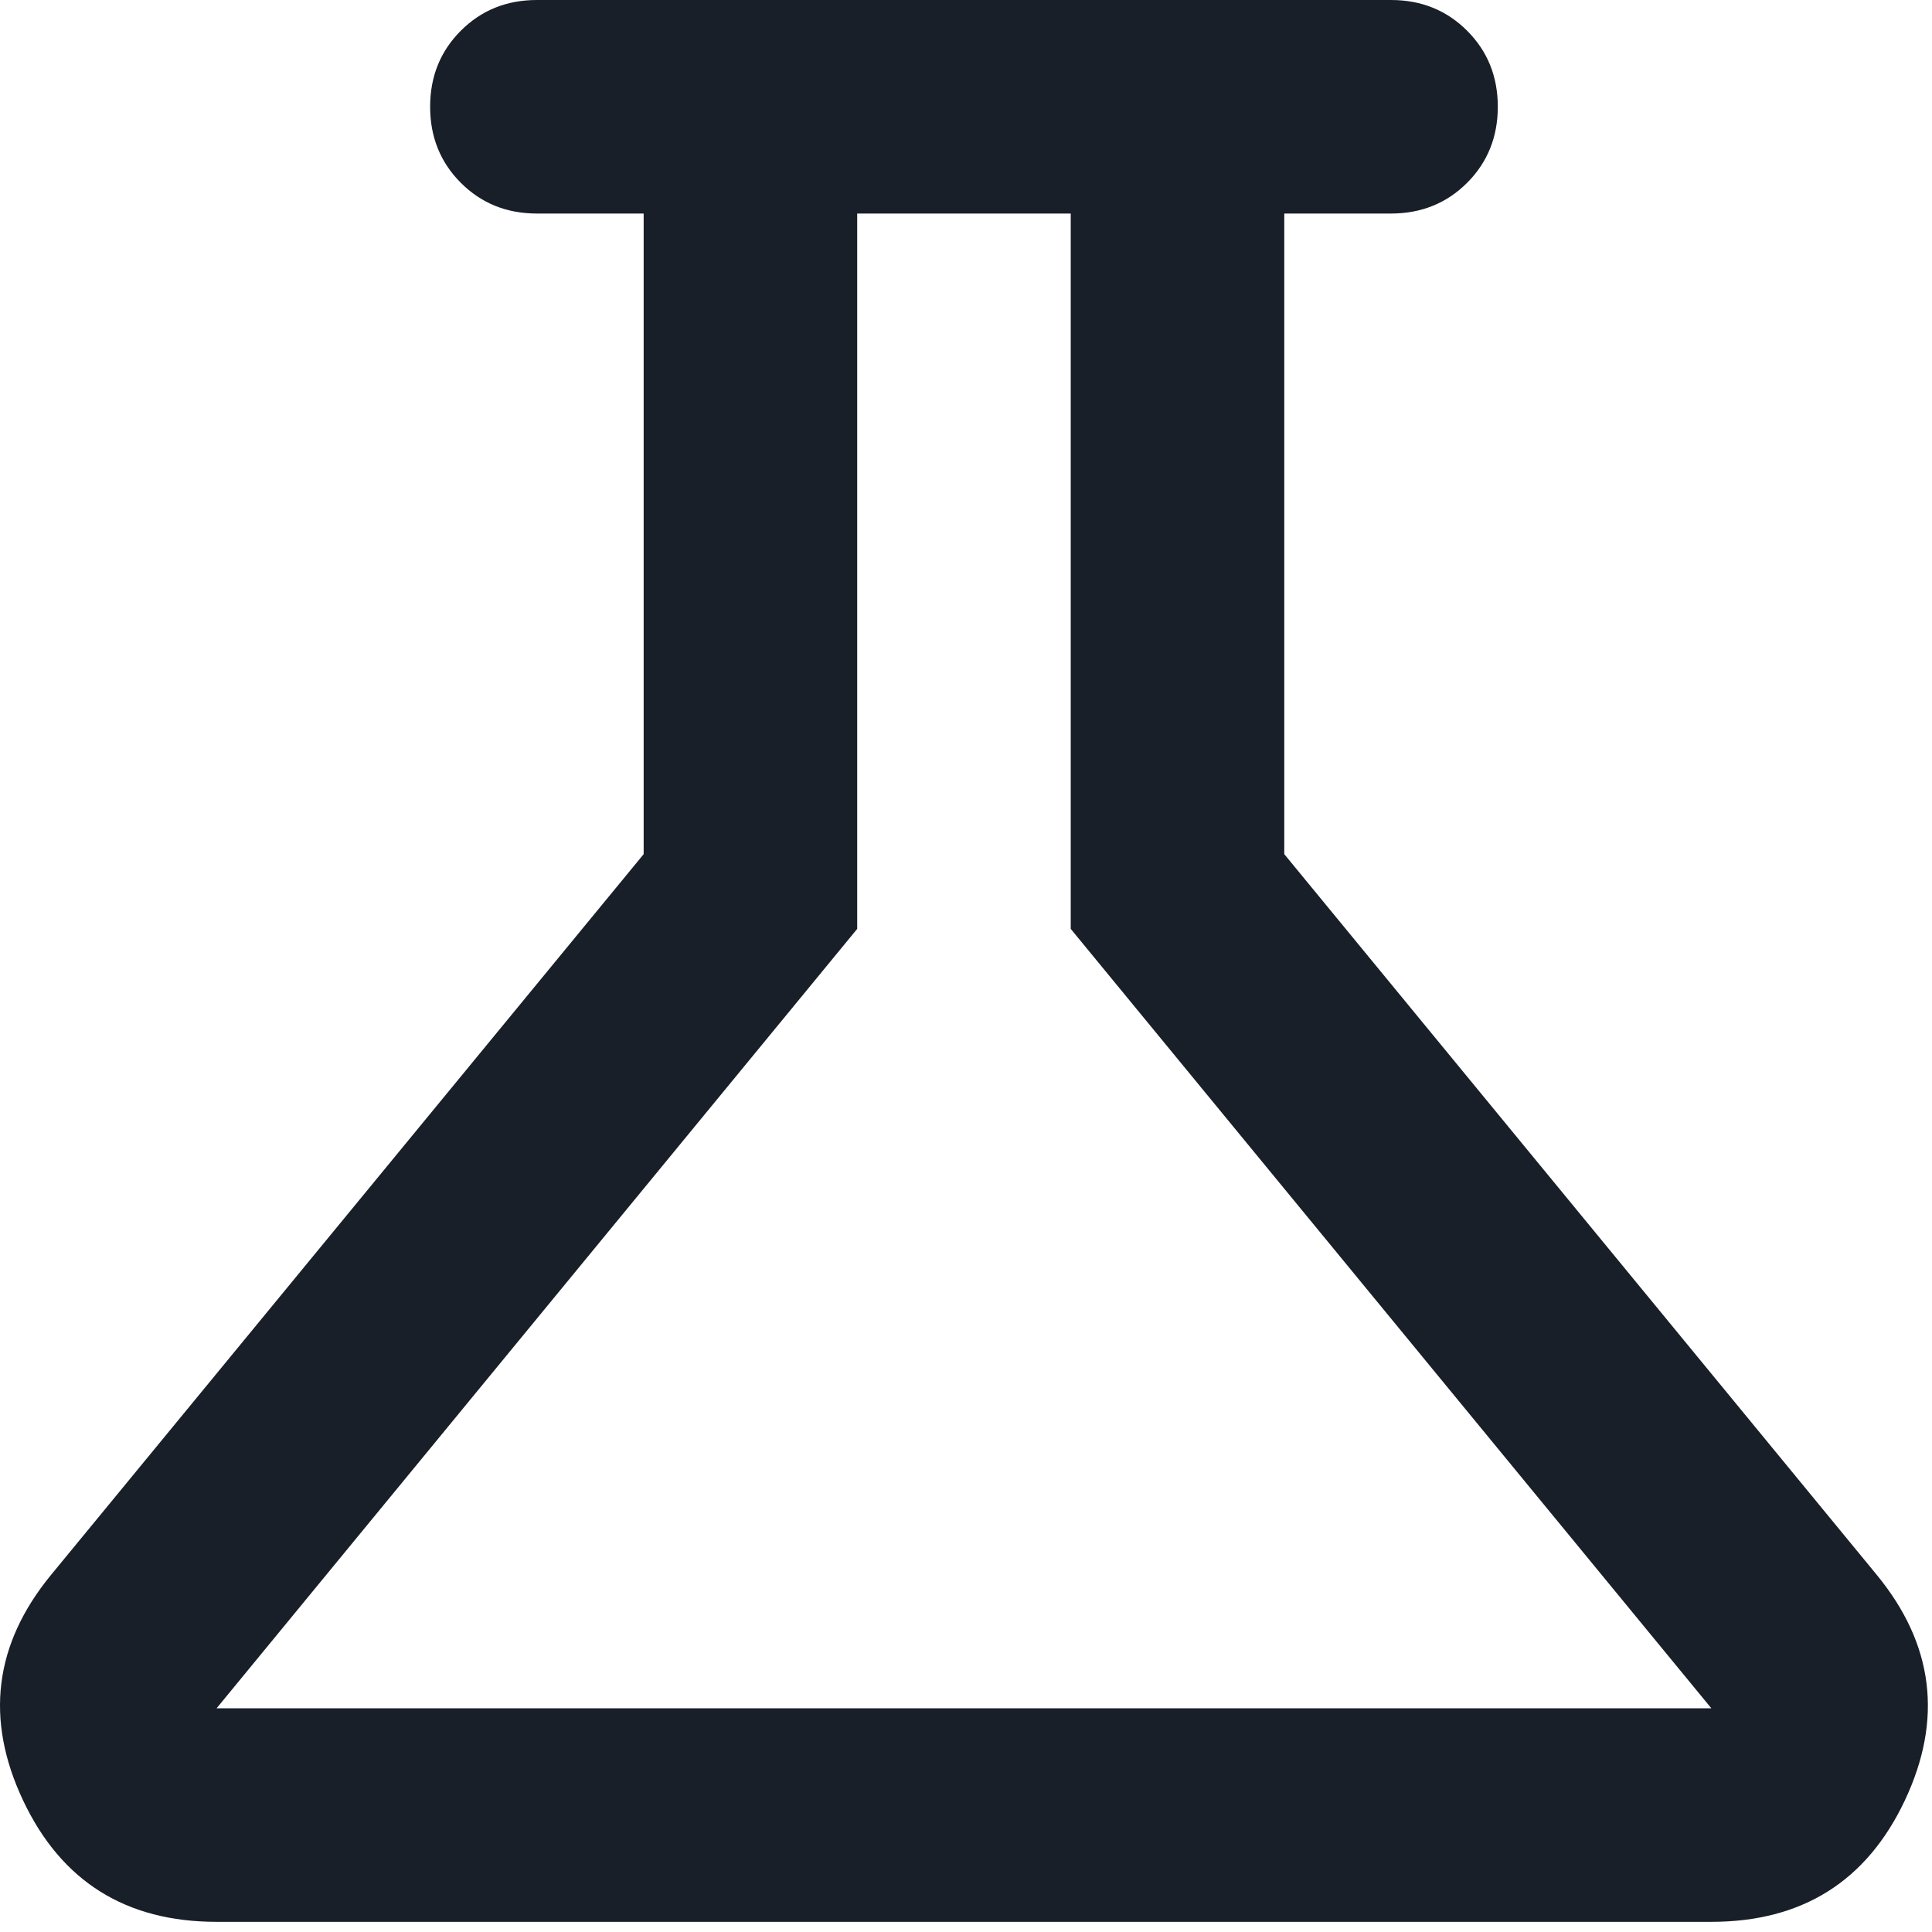
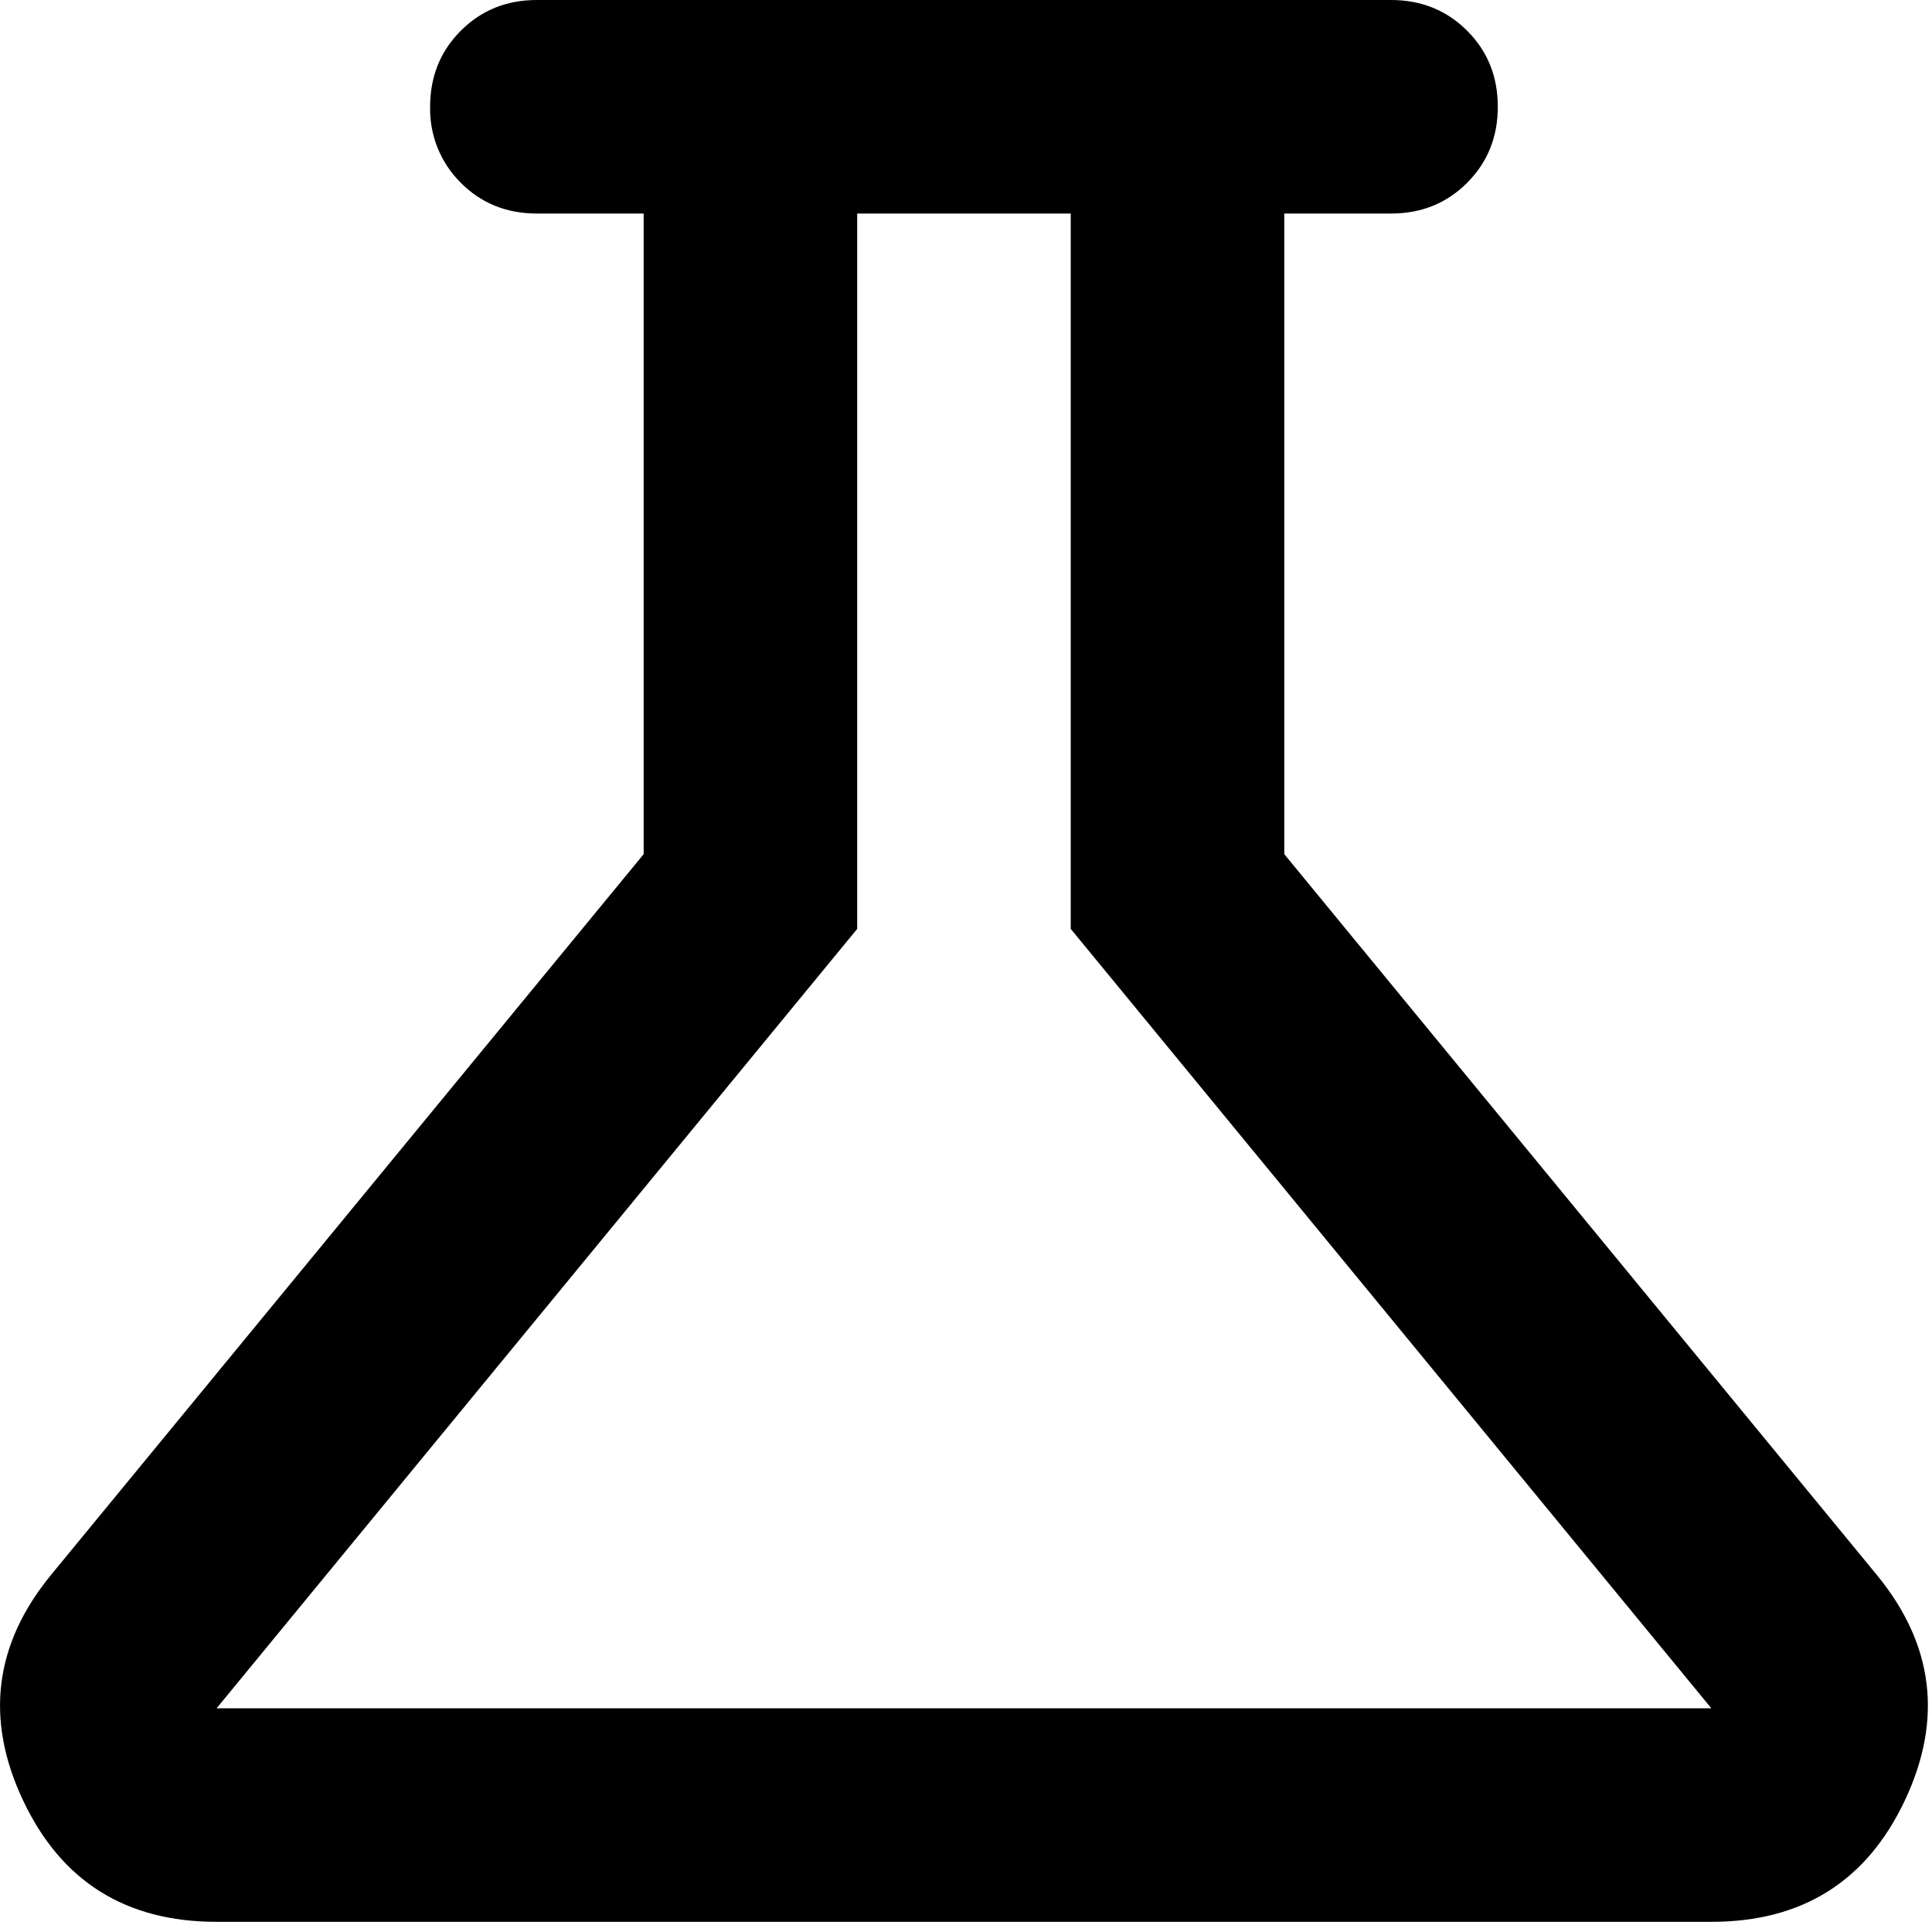
- <svg xmlns="http://www.w3.org/2000/svg" width="19" height="19" viewBox="0 0 19 19" fill="none">
-   <path d="M2.13 18.9C1.237 18.9 0.603 18.502 0.227 17.706C-0.149 16.909 -0.058 16.17 0.502 15.488L6.33 8.4V2.1H5.28C4.982 2.1 4.733 1.999 4.532 1.798C4.331 1.597 4.23 1.347 4.23 1.05C4.23 0.752 4.331 0.503 4.532 0.302C4.733 0.101 4.982 0 5.28 0H13.68C13.977 0 14.227 0.101 14.428 0.302C14.629 0.503 14.73 0.752 14.73 1.05C14.73 1.347 14.629 1.597 14.428 1.798C14.227 1.999 13.977 2.1 13.68 2.1H12.63V8.4L18.457 15.488C19.017 16.17 19.109 16.909 18.733 17.706C18.357 18.502 17.722 18.9 16.83 18.9H2.13ZM2.13 16.8H16.83L10.53 9.135V2.1H8.43V9.135L2.13 16.8Z" fill="#191F28" />
+ <svg xmlns="http://www.w3.org/2000/svg" fill="none" viewBox="0 0 19 19">
+   <path fill="currentColor" d="M2.13 18.9q-1.34 0-1.903-1.194-.564-1.195.275-2.218L6.33 8.4V2.1H5.28q-.447 0-.748-.302a1.02 1.02 0 0 1-.302-.748q0-.447.302-.748Q4.833 0 5.28 0h8.4q.446 0 .748.302.302.301.302.748 0 .446-.302.748-.301.302-.748.302h-1.05v6.3l5.827 7.088q.84 1.023.276 2.218Q18.17 18.9 16.83 18.9zm0-2.1h14.7l-6.3-7.665V2.1h-2.1v7.035z" />
</svg>
